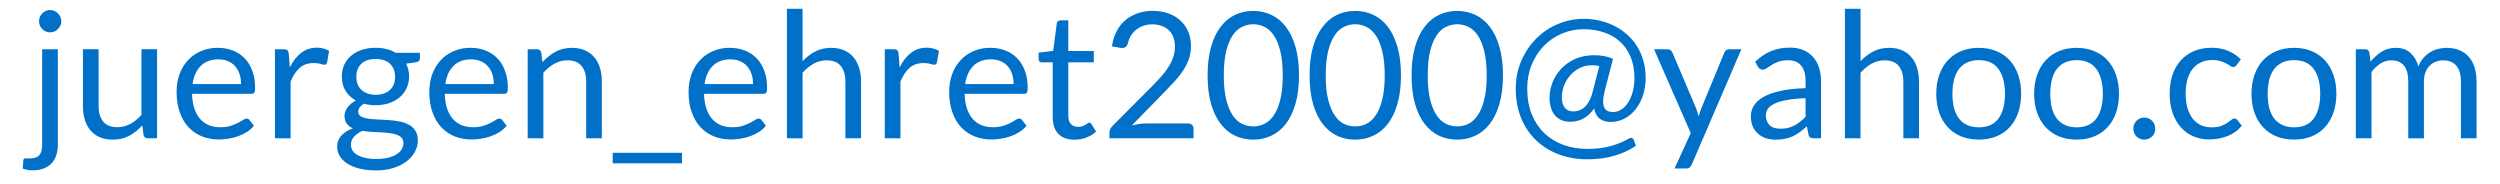
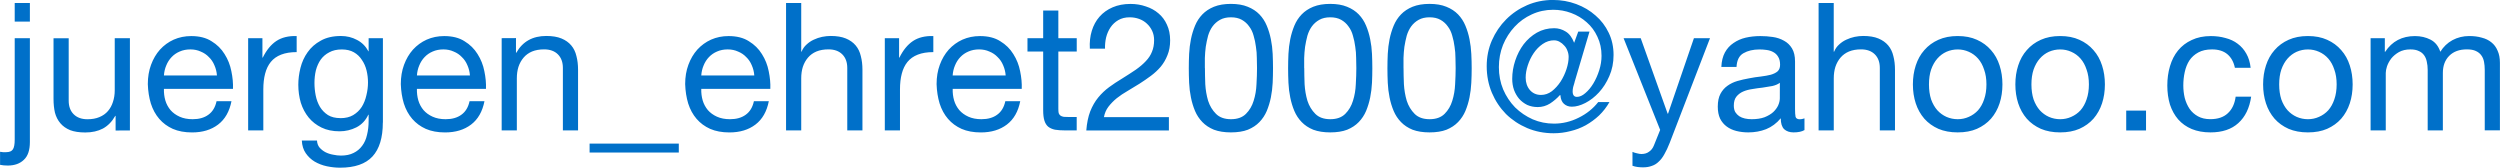
- <svg xmlns="http://www.w3.org/2000/svg" width="312.835" height="23" viewBox="0 0 82.771 6.085">
+ <svg xmlns="http://www.w3.org/2000/svg" width="252.197" height="16.92" viewBox="0 0 66.727 4.477">
  <defs>
    <path id="a" d="M-57.244-5.204h333.056v81.529h-333.056z" />
  </defs>
-   <g aria-label="juergen_ehret2000@yahoo.com" style="font-weight:700;font-size:5.821px;line-height:1.25;font-family:'PT Mono';-inkscape-font-specification:'PT Mono Bold';text-align:center;letter-spacing:0;text-anchor:middle;opacity:1;vector-effect:none;fill:#0070c9;stroke-width:.265;stop-color:#000;stop-opacity:1">
-     <path d="M56.735 38.836v3.167q0 .178-.047.329-.047.154-.148.268-.099.114-.259.178-.157.067-.378.067-.096 0-.175-.015-.079-.015-.157-.044l.023-.279q.006-.038.026-.049.02-.009.064-.009h.049q.026.003.064.003.227 0 .323-.108.096-.105.096-.341V38.836Zm.116-.926q0 .076-.032.143-.029.064-.081.116-.049.049-.116.079-.067.029-.143.029-.076 0-.143-.029-.064-.029-.116-.079-.049-.052-.079-.116-.029-.067-.029-.143 0-.076.029-.143.029-.07.079-.119.052-.052.116-.081.067-.029.143-.029.076 0 .143.029.067.029.116.081.052.049.081.119.032.067.032.143zM58.085 38.836v1.88q0 .335.154.518.154.183.466.183.227 0 .428-.108.201-.108.37-.3v-2.174h.518v2.948h-.309q-.111 0-.14-.108l-.041-.317q-.192.212-.431.343-.239.128-.547.128-.242 0-.428-.079-.183-.081-.309-.227-.125-.146-.189-.352-.061-.207-.061-.457v-1.88zM62.044 38.79q.265 0 .489.09.224.087.387.256.163.166.253.413.093.244.093.559 0 .122-.026.163-.026.041-.099.041h-1.962q.006.279.076.486.07.207.192.346.122.137.291.207.169.067.378.067.195 0 .335-.044.143-.047.244-.099.102-.052.169-.096.07-.047.119-.047.064 0 .099.049l.146.189q-.096.116-.23.204-.134.084-.288.14-.151.055-.314.081-.163.029-.323.029-.306 0-.565-.102-.256-.105-.445-.303-.186-.201-.291-.495-.105-.294-.105-.675 0-.309.093-.576.096-.268.274-.463.178-.198.434-.309.256-.114.576-.114zm.012.381q-.375 0-.591.218-.215.215-.268.6h1.604q0-.18-.049-.329-.049-.151-.146-.259-.096-.111-.236-.169-.137-.061-.314-.061zM63.923 41.784v-2.948h.297q.084 0 .116.032.032.032.044.111l.035.46q.151-.309.373-.48.224-.175.524-.175.122 0 .221.029.099.026.183.076l-.067.387q-.02.073-.09.073-.041 0-.125-.026-.084-.029-.236-.029-.271 0-.454.157-.18.157-.303.457v1.877zM67.258 38.787q.192 0 .358.044.169.041.306.122h.8v.192q0 .096-.122.122l-.335.047q.099.189.099.422 0 .215-.084.393-.081.175-.23.3-.146.125-.349.192-.201.067-.442.067-.207 0-.39-.049-.093.058-.143.125-.047.067-.047.131 0 .105.084.16.084.052.224.076.14.023.317.029.178.006.361.02.186.012.364.044.178.032.317.105.14.073.224.201.084.128.084.332 0 .189-.096.367-.093.178-.271.314-.178.14-.434.221-.256.084-.579.084-.323 0-.568-.064-.242-.064-.402-.172-.16-.108-.242-.25-.079-.14-.079-.294 0-.218.137-.37.14-.154.381-.244-.125-.058-.201-.154-.073-.099-.073-.262 0-.064.023-.131.023-.07.07-.137.049-.067.119-.128.07-.061.163-.108-.218-.122-.343-.323-.122-.204-.122-.474 0-.215.081-.39.084-.178.233-.3.148-.125.352-.192.207-.067.451-.067zm.92 3.158q0-.111-.061-.178-.061-.067-.166-.102-.105-.038-.242-.055-.137-.017-.288-.023-.151-.009-.309-.017-.157-.009-.3-.032-.166.079-.271.192-.102.114-.102.271 0 .099.049.183.052.087.157.148.105.064.262.099.16.038.375.038.21 0 .375-.038.166-.038.279-.108.116-.07.178-.166.061-.096.061-.212zm-.92-1.601q.157 0 .276-.044.122-.044.204-.122.081-.079.122-.186.041-.111.041-.242 0-.271-.166-.431-.163-.16-.477-.16-.311 0-.477.16-.163.16-.163.431 0 .131.041.242.044.108.125.186.081.079.201.122.119.044.274.044zM70.411 38.79q.265 0 .489.09.224.087.387.256.163.166.253.413.093.244.093.559 0 .122-.026.163-.026.041-.099.041h-1.962q.006.279.076.486.07.207.192.346.122.137.291.207.169.067.378.067.195 0 .335-.044.143-.047.244-.099.102-.052.169-.096.07-.047.119-.047.064 0 .099.049l.146.189q-.096.116-.23.204-.134.084-.288.14-.151.055-.314.081-.163.029-.323.029-.306 0-.565-.102-.256-.105-.445-.303-.186-.201-.291-.495-.105-.294-.105-.675 0-.309.093-.576.096-.268.274-.463.178-.198.434-.309.256-.114.576-.114zm.012.381q-.375 0-.591.218-.215.215-.268.6h1.604q0-.18-.049-.329-.049-.151-.146-.259-.096-.111-.236-.169-.137-.061-.314-.061zM72.291 41.784v-2.948h.309q.111 0 .14.108l.041.32q.192-.212.428-.343.239-.131.55-.131.242 0 .425.081.186.079.309.227.125.146.189.352.064.207.064.457v1.877h-.518V39.907q0-.335-.154-.518-.151-.186-.466-.186-.23 0-.431.111-.198.111-.367.3v2.171zM77.399 42.265v.349h-2.293v-.349zM78.995 38.79q.265 0 .489.09.224.087.387.256.163.166.253.413.093.244.093.559 0 .122-.026.163-.026.041-.099.041h-1.962q.006.279.076.486.07.207.192.346.122.137.291.207.169.067.378.067.195 0 .335-.044.143-.047.244-.099.102-.052.169-.096.07-.047.119-.047.064 0 .099.049l.146.189q-.096.116-.23.204-.134.084-.288.14-.151.055-.314.081-.163.029-.323.029-.306 0-.565-.102-.256-.105-.445-.303-.186-.201-.291-.495-.105-.294-.105-.675 0-.309.093-.576.096-.268.274-.463.178-.198.434-.309.256-.114.576-.114zm.012.381q-.375 0-.591.218-.215.215-.268.6h1.604q0-.18-.049-.329-.049-.151-.146-.259-.096-.111-.236-.169-.137-.061-.314-.061zM80.874 41.784v-4.287h.518v1.735q.189-.201.419-.32.23-.122.53-.122.242 0 .425.081.186.079.309.227.125.146.189.352.064.207.064.457v1.877h-.518V39.907q0-.335-.154-.518-.151-.186-.466-.186-.23 0-.431.111-.198.111-.367.3v2.171zM84.114 41.784v-2.948h.297q.084 0 .116.032.032.032.044.111l.035.46q.151-.309.373-.48.224-.175.524-.175.122 0 .221.029.099.026.183.076l-.067.387q-.02.073-.09.073-.041 0-.125-.026-.084-.029-.236-.029-.271 0-.454.157-.18.157-.303.457v1.877zM87.623 38.79q.265 0 .489.09.224.087.387.256.163.166.253.413.093.244.093.559 0 .122-.026.163-.026.041-.099.041h-1.962q.006.279.076.486.07.207.192.346.122.137.291.207.169.067.378.067.195 0 .335-.044.143-.047.244-.099.102-.052.169-.096.07-.047.119-.047.064 0 .099.049l.146.189q-.096.116-.23.204-.134.084-.288.14-.151.055-.314.081-.163.029-.323.029-.306 0-.565-.102-.256-.105-.445-.303-.186-.201-.291-.495-.105-.294-.105-.675 0-.309.093-.576.096-.268.274-.463.178-.198.434-.309.256-.114.576-.114zm.012.381q-.375 0-.591.218-.215.215-.268.6h1.604q0-.18-.049-.329-.049-.151-.146-.259-.096-.111-.236-.169-.137-.061-.314-.061zM90.397 41.831q-.349 0-.538-.195-.186-.195-.186-.562v-1.804h-.355q-.047 0-.079-.026-.032-.029-.032-.087v-.207l.483-.061.119-.911q.006-.044.038-.07.032-.029.081-.029h.262v1.016h.844v.375h-.844v1.77q0 .186.09.276.09.09.233.09.081 0 .14-.02.061-.023.105-.049.044-.026.073-.047.032-.023.055-.023.041 0 .073.049l.151.247q-.134.125-.323.198-.189.07-.39.07zM92.999 37.567q.265 0 .495.079.23.079.396.23.169.148.265.364.096.215.096.489 0 .233-.07.431t-.189.381q-.119.18-.276.352-.154.169-.329.346l-1.097 1.123q.116-.032.236-.049.119-.02.23-.02h1.397q.084 0 .134.049.049.049.049.128v.314H91.552v-.178q0-.055.02-.114.023-.058.073-.108l1.336-1.342q.166-.169.303-.323.137-.157.233-.314.099-.157.151-.317.052-.163.052-.346 0-.183-.058-.32-.058-.14-.16-.23-.102-.09-.239-.134-.137-.047-.294-.047-.157 0-.291.047t-.239.131q-.102.081-.175.195-.07.114-.099.25-.023.084-.07.122-.047.038-.122.038h-.032q-.015-.003-.035-.006l-.271-.047q.041-.285.157-.504.116-.221.294-.37.18-.148.41-.224.233-.079.501-.079zM97.828 39.701q0 .547-.119.949-.116.399-.32.661-.204.262-.483.39-.276.128-.594.128-.32 0-.597-.128-.274-.128-.477-.39-.204-.262-.32-.661-.116-.402-.116-.949t.116-.949q.116-.402.32-.664.204-.265.477-.393.276-.128.597-.128.317 0 .594.128.279.128.483.393.204.262.32.664.119.402.119.949zm-.538 0q0-.477-.081-.8-.079-.326-.215-.524-.134-.198-.311-.282-.178-.087-.37-.087-.192 0-.37.087-.178.084-.311.282-.134.198-.215.524-.079.323-.079.8 0 .477.079.8.081.323.215.521.134.198.311.285.178.084.37.084.192 0 .37-.084.178-.087.311-.285.137-.198.215-.521.081-.323.081-.8zM101.204 39.701q0 .547-.119.949-.116.399-.32.661-.204.262-.483.39-.276.128-.594.128-.32 0-.597-.128-.274-.128-.477-.39-.204-.262-.32-.661-.116-.402-.116-.949t.116-.949q.116-.402.32-.664.204-.265.477-.393.276-.128.597-.128.317 0 .594.128.279.128.483.393.204.262.32.664.119.402.119.949zm-.538 0q0-.477-.082-.8-.079-.326-.215-.524-.134-.198-.311-.282-.178-.087-.37-.087-.192 0-.37.087-.178.084-.311.282-.134.198-.215.524-.079.323-.079.8 0 .477.079.8.081.323.215.521.134.198.311.285.178.084.37.084.192 0 .37-.084.178-.087.311-.285.137-.198.215-.521.082-.323.082-.8zM104.581 39.701q0 .547-.119.949-.116.399-.32.661-.204.262-.483.39-.276.128-.594.128-.32 0-.597-.128-.274-.128-.477-.39-.204-.262-.32-.661-.116-.402-.116-.949t.116-.949q.116-.402.32-.664.204-.265.477-.393.276-.128.597-.128.317 0 .594.128.279.128.483.393.204.262.32.664.119.402.119.949zm-.538 0q0-.477-.082-.8-.079-.326-.215-.524-.134-.198-.311-.282-.178-.087-.37-.087-.192 0-.37.087-.178.084-.311.282-.134.198-.215.524-.079.323-.079.8 0 .477.079.8.082.323.215.521.134.198.311.285.178.084.37.084.192 0 .37-.084.178-.087.311-.285.137-.198.215-.521.082-.323.082-.8zM108.152 41.243q-.227 0-.37-.108-.143-.111-.18-.338-.169.236-.367.338-.198.102-.425.102-.175 0-.303-.058-.128-.061-.215-.166-.084-.108-.128-.253-.041-.146-.041-.314 0-.247.093-.498.096-.253.282-.454.186-.204.463-.332.279-.128.643-.128.195 0 .341.032.148.029.279.087l-.271 1.051q-.055.218-.055.361 0 .105.026.175.026.067.07.108.047.038.105.052.061.015.128.015.143 0 .271-.081.128-.081.224-.23.099-.148.154-.355.058-.21.058-.463 0-.402-.131-.704-.128-.303-.355-.504-.224-.204-.533-.303-.306-.102-.661-.102-.39 0-.731.148-.341.148-.594.41-.253.262-.399.62-.146.358-.146.78 0 .495.154.87.157.373.425.626.271.253.632.381.364.128.78.128.442 0 .78-.096.341-.096.588-.244.044-.026.079-.026.061 0 .09.07l.073.192q-.311.21-.71.329-.396.119-.899.119-.503 0-.937-.16-.434-.16-.754-.463-.317-.3-.501-.736-.18-.437-.18-.99 0-.317.079-.611.082-.294.227-.547.146-.256.349-.466.204-.212.454-.361.25-.151.538-.233.288-.084.602-.084.268 0 .524.058.256.058.483.172.23.114.422.282.192.166.329.384.14.215.215.483.079.265.079.576 0 .314-.09.582-.087.265-.244.46-.154.195-.367.306-.21.111-.454.111zm-1.24-.349q.09 0 .18-.029.093-.029.178-.102.087-.073.157-.198.073-.125.122-.314l.221-.859q-.114-.026-.247-.026-.218 0-.402.093-.18.09-.311.239-.131.148-.207.341-.073.192-.073.393 0 .21.096.338.096.125.285.125zM110.831 42.655q-.026.058-.067.093-.038.035-.119.035h-.384l.538-1.17-1.217-2.777h.448q.067 0 .105.035.038.032.055.073l.789 1.857q.026.064.044.128.02.064.035.131.02-.067.041-.131.02-.064.047-.131l.765-1.854q.018-.047.058-.076.044-.032.093-.032h.413zM115.111 41.784h-.23q-.076 0-.122-.023-.047-.023-.061-.099l-.058-.274q-.116.105-.227.189-.111.081-.233.14-.122.055-.262.084-.137.029-.306.029-.172 0-.323-.047-.148-.049-.259-.146-.111-.096-.178-.242-.064-.148-.064-.349 0-.175.096-.335.096-.163.308-.288.215-.125.562-.204.346-.081.847-.093v-.23q0-.343-.148-.518-.146-.178-.434-.178-.189 0-.32.049-.128.047-.224.108-.093.058-.163.108-.067.047-.134.047-.052 0-.093-.026-.038-.029-.061-.07l-.093-.166q.244-.236.527-.352.282-.116.626-.116.247 0 .439.081.192.081.323.227.131.146.198.352.067.207.067.454zm-1.345-.317q.137 0 .25-.026.114-.029.212-.079.102-.052.192-.125.093-.073.18-.166v-.614q-.358.012-.608.058-.25.044-.407.116-.157.073-.23.172-.07.099-.07.221 0 .116.038.201.038.084.102.14.064.052.151.079.087.023.189.023zM115.902 41.784v-4.287h.518v1.735q.189-.201.419-.32.23-.122.53-.122.242 0 .425.081.186.079.308.227.125.146.189.352.064.207.064.457v1.877h-.518V39.907q0-.335-.154-.518-.151-.186-.466-.186-.23 0-.431.111-.198.111-.367.3v2.171zM120.335 38.79q.323 0 .582.108.262.108.442.306.183.198.279.48.099.279.099.626 0 .349-.099.629-.096.279-.279.477-.18.198-.442.306-.259.105-.582.105-.323 0-.585-.105-.259-.108-.442-.306-.183-.198-.282-.477-.099-.279-.099-.629 0-.346.099-.626.099-.282.282-.48.183-.198.442-.306.262-.108.585-.108zm0 2.631q.437 0 .652-.291.215-.294.215-.818 0-.527-.215-.821-.215-.294-.652-.294-.221 0-.384.076-.163.076-.274.218-.108.143-.163.352-.052.207-.052.469 0 .262.052.469.055.207.163.349.111.14.274.215.163.076.384.076zM123.575 38.79q.323 0 .582.108.262.108.442.306.183.198.279.48.099.279.099.626 0 .349-.099.629-.096.279-.279.477-.18.198-.442.306-.259.105-.582.105-.323 0-.585-.105-.259-.108-.442-.306-.183-.198-.282-.477-.099-.279-.099-.629 0-.346.099-.626.099-.282.282-.48.183-.198.442-.306.262-.108.585-.108zm0 2.631q.437 0 .652-.291.215-.294.215-.818 0-.527-.215-.821-.215-.294-.652-.294-.221 0-.384.076-.163.076-.274.218-.108.143-.163.352-.052.207-.052.469 0 .262.052.469.055.207.163.349.111.14.274.215.163.076.384.076zM125.453 41.464q0-.076.026-.143.029-.067.076-.116.05-.049.116-.079.067-.029.143-.029.076 0 .143.029.067.029.116.079.05.049.076.116.029.067.029.143 0 .079-.029.146-.026.064-.076.114-.05.049-.116.076-.067.029-.143.029-.076 0-.143-.029-.067-.026-.116-.076-.047-.049-.076-.114-.026-.067-.026-.146zM128.872 39.36q-.023.032-.047.049-.023.017-.067.017-.044 0-.096-.035-.05-.038-.128-.081-.079-.044-.192-.079-.111-.038-.274-.038-.215 0-.381.079-.166.076-.279.221-.111.146-.169.352-.055.207-.055.463 0 .268.061.477.061.207.172.349.111.14.268.215.16.073.358.073.189 0 .311-.044.122-.047.204-.102.082-.055.134-.099.052-.047.105-.047.067 0 .099.049l.146.189q-.192.236-.48.346-.288.108-.608.108-.276 0-.515-.102-.236-.102-.41-.294-.175-.195-.276-.477-.099-.282-.099-.643 0-.329.09-.608.093-.279.268-.48.178-.204.437-.317.259-.114.594-.114.308 0 .547.102.239.099.422.282zM130.772 38.79q.323 0 .582.108.262.108.442.306.183.198.279.48.099.279.099.626 0 .349-.099.629-.096.279-.279.477-.18.198-.442.306-.259.105-.582.105-.323 0-.585-.105-.259-.108-.442-.306-.183-.198-.282-.477-.099-.279-.099-.629 0-.346.099-.626.099-.282.282-.48.183-.198.442-.306.262-.108.585-.108zm0 2.631q.437 0 .652-.291.215-.294.215-.818 0-.527-.215-.821-.215-.294-.652-.294-.221 0-.384.076-.163.076-.274.218-.108.143-.163.352-.052.207-.052.469 0 .262.052.469.055.207.163.349.111.14.274.215.163.076.384.076zM132.818 41.784v-2.948h.309q.111 0 .14.108l.038.303q.163-.201.364-.329.204-.128.471-.128.3 0 .483.166.186.166.268.448.061-.16.16-.276.102-.116.227-.192.125-.076.265-.111.143-.035.288-.035.233 0 .413.076.183.073.309.215.128.143.195.352.067.207.067.474v1.877h-.518v-1.877q0-.346-.151-.524-.151-.18-.439-.18-.128 0-.244.047-.114.044-.201.131-.087.087-.14.221-.05.131-.05.306v1.877h-.518v-1.877q0-.355-.143-.53-.143-.175-.416-.175-.192 0-.358.105-.163.102-.3.279v2.197z" style="font-weight:400;font-family:Lato;-inkscape-font-specification:Lato;vector-effect:none;stop-color:#000;stop-opacity:1" transform="translate(-54.82012 -37.20593)" />
+   <g style="display:inline">
+     <g aria-label="juergen_ehret2000@yahoo.com" style="font-size:5.821px;line-height:1.25;font-family:Lato;-inkscape-font-specification:Lato;text-align:center;letter-spacing:0;text-anchor:middle;display:inline;fill:#0070c9;stroke-width:.265">
+       <path d="M63.741 52.947v-.495h-.405v.495zm0 3.215v-2.772h-.405v2.705q0 .191-.048.262-.048.076-.181.076h-.086q-.019 0-.033-.005-.019 0-.043-.005v.348q.095.019.205.019.271 0 .429-.152.162-.148.162-.476zM66.411 55.853v-2.462h-.405v1.391q0 .167-.048.31-.043.138-.133.243-.09.105-.229.162-.133.057-.319.057-.233 0-.367-.133-.133-.133-.133-.362v-1.667h-.405v1.619q0 .2.038.367.043.162.143.281.1.119.262.186.162.062.405.062.271 0 .471-.105.2-.11.329-.338h.009v.391zM68.733 54.386H67.319q.009-.143.062-.267.052-.129.143-.224.09-.095.214-.148.129-.057.286-.057.152 0 .276.057.129.052.219.148.095.09.148.219.057.129.067.271zm.391.686h-.4q-.052.243-.219.362-.162.119-.419.119-.2 0-.348-.067-.148-.067-.243-.176-.095-.114-.138-.257-.043-.148-.038-.31h1.843q.009-.224-.043-.471-.048-.248-.181-.457-.129-.21-.348-.343-.214-.138-.543-.138-.252 0-.467.095-.21.095-.367.267-.152.171-.238.405-.086.233-.086.514.009.281.081.519.076.238.224.41.148.171.362.267.219.095.514.095.419 0 .695-.21t.357-.624zM69.567 53.39v2.462h.405v-1.095q0-.238.048-.419.048-.186.152-.314.105-.129.276-.195.171-.067.414-.067v-.429q-.329-.009-.543.133-.214.143-.362.443h-.009v-.519ZM73.164 55.643v-2.253h-.381v.352h-.005q-.11-.205-.305-.305-.195-.105-.429-.105-.319 0-.538.124-.219.119-.352.31-.133.186-.191.419-.057.229-.057.448 0 .252.067.481.071.224.21.395.138.167.343.267.205.1.481.1.238 0 .448-.105.214-.11.319-.338h.009v.162q0 .205-.043.376-.038.171-.129.291-.09.124-.229.191-.138.071-.338.071-.1 0-.21-.024-.11-.019-.205-.067-.09-.048-.157-.124-.062-.076-.067-.186h-.405q.009.2.105.338.095.138.238.224.148.086.324.124.181.038.352.038.591 0 .867-.3.276-.3.276-.905zm-1.133-.119q-.2 0-.333-.081-.133-.086-.214-.219-.081-.138-.114-.305-.033-.167-.033-.333 0-.176.038-.338.043-.162.129-.286.09-.124.229-.195.138-.076.333-.076.191 0 .324.076.133.076.214.205.086.124.124.281.038.157.038.319 0 .171-.043.343-.038.171-.124.31-.086.133-.229.219-.138.081-.338.081zM75.486 54.386h-1.414q.009-.143.062-.267.052-.129.143-.224.09-.095.214-.148.129-.057.286-.057.152 0 .276.057.129.052.219.148.095.09.148.219.057.129.067.271zm.391.686h-.4q-.052.243-.219.362-.162.119-.419.119-.2 0-.348-.067-.148-.067-.243-.176-.095-.114-.138-.257-.043-.148-.038-.31h1.843q.009-.224-.043-.471-.048-.248-.181-.457-.129-.21-.348-.343-.214-.138-.543-.138-.252 0-.467.095-.21.095-.367.267-.152.171-.238.405-.086.233-.086.514.009.281.081.519.076.238.224.41.148.171.362.267.219.095.514.095.419 0 .695-.21t.357-.624zM76.334 53.39v2.462h.405v-1.391q0-.167.043-.305.048-.143.138-.248.09-.105.224-.162.138-.057.324-.057.233 0 .367.133.133.133.133.362v1.667h.405v-1.619q0-.2-.043-.362-.038-.167-.138-.286-.1-.119-.262-.186-.162-.067-.405-.067-.548 0-.8.448h-.009v-.391ZM78.681 56.205v.238h2.381v-.238zM83.076 54.386h-1.414q.009-.143.062-.267.052-.129.143-.224.09-.095.214-.148.129-.057.286-.057.152 0 .276.057.129.052.219.148.095.09.148.219.057.129.067.271zm.391.686h-.4q-.052.243-.219.362-.162.119-.419.119-.2 0-.348-.067-.148-.067-.243-.176-.095-.114-.138-.257-.043-.148-.038-.31h1.843q.009-.224-.043-.471-.048-.248-.181-.457-.129-.21-.348-.343-.214-.138-.543-.138-.252 0-.467.095-.21.095-.367.267-.152.171-.238.405-.086.233-.086.514.009.281.081.519.076.238.224.41.148.171.362.267.219.095.514.095.419 0 .695-.21t.357-.624zM83.925 52.452v3.4h.405v-1.391q0-.167.043-.305.048-.143.138-.248.09-.105.224-.162.138-.057.324-.057.233 0 .367.133.133.133.133.362v1.667h.405v-1.619q0-.2-.043-.362-.038-.167-.138-.286-.1-.119-.262-.186-.162-.067-.405-.067-.11 0-.229.024-.114.024-.224.076-.105.048-.191.129-.086.076-.133.191h-.009v-1.3zM86.561 53.39v2.462h.405v-1.095q0-.238.048-.419.048-.186.152-.314.105-.129.276-.195.171-.067.414-.067v-.429q-.329-.009-.543.133-.214.143-.362.443h-.009v-.519ZM89.787 54.386H88.372q.009-.143.062-.267.052-.129.143-.224.09-.095.214-.148.129-.057.286-.057.152 0 .276.057.129.052.219.148.095.09.148.219.057.129.067.271zm.391.686h-.4q-.052.243-.219.362-.162.119-.419.119-.2 0-.348-.067-.148-.067-.243-.176-.095-.114-.138-.257-.043-.148-.038-.31h1.843q.009-.224-.043-.471-.048-.248-.181-.457-.129-.21-.348-.343-.214-.138-.543-.138-.252 0-.467.095-.21.095-.367.267-.152.171-.238.405-.086.233-.086.514.009.281.081.519.076.238.224.41.148.171.362.267.219.095.514.095.419 0 .695-.21t.357-.624zM91.193 53.39v-.738h-.405v.738h-.419v.357h.419v1.567q0 .171.033.276.033.105.1.162.071.057.181.081.114.019.271.019h.31v-.357h-.186q-.095 0-.157-.005-.057-.009-.09-.033-.033-.024-.048-.067-.009-.043-.009-.114v-1.529h.491v-.357ZM92.034 53.671h.405q-.005-.152.029-.3.038-.152.119-.271.081-.119.205-.191.129-.076.305-.076.133 0 .252.043.119.043.205.124.09.081.143.195.052.11.052.248 0 .176-.057.31-.052.133-.162.248-.105.114-.267.229-.162.11-.376.243-.176.105-.338.224-.162.119-.291.276-.129.157-.214.371-.081.21-.105.51h2.205v-.357h-1.734q.029-.157.119-.276.095-.124.224-.229.133-.105.291-.195.157-.095.314-.191.157-.1.305-.21.148-.11.262-.243.114-.138.181-.31.071-.171.071-.395 0-.238-.086-.419-.081-.181-.224-.3-.143-.124-.338-.186-.191-.067-.41-.067-.267 0-.476.09-.21.09-.352.252-.138.157-.205.376-.067.219-.052.476zM95.104 54.19v-.271q.005-.152.024-.3.024-.152.062-.295.043-.143.119-.248.081-.11.2-.176.119-.067.291-.067t.291.067q.119.067.195.176.081.105.119.248.043.143.062.295.024.148.024.3.005.148.005.271 0 .191-.014.429-.009.233-.076.443-.062.205-.205.348-.143.143-.4.143-.257 0-.4-.143-.143-.143-.21-.348-.062-.21-.076-.443-.009-.238-.009-.429zm-.429.005q0 .186.009.386.009.2.048.391.038.191.11.362.071.167.195.295.124.129.31.205.191.071.452.071.267 0 .452-.071.186-.076.31-.205.124-.129.195-.295.071-.171.11-.362.038-.191.048-.391.009-.2.009-.386 0-.186-.009-.386-.009-.2-.048-.391-.038-.191-.11-.362-.071-.171-.195-.3-.124-.129-.314-.205-.186-.076-.448-.076-.262 0-.452.076-.186.076-.31.205-.124.129-.195.3-.071.171-.11.362-.038.191-.048.391-.009.2-.009.386zM97.755 54.19v-.271q.005-.152.024-.3.024-.152.062-.295.043-.143.119-.248.081-.11.2-.176.119-.067.291-.067t.291.067q.119.067.195.176.081.105.119.248.043.143.062.295.024.148.024.3.005.148.005.271 0 .191-.014.429-.009.233-.076.443-.062.205-.205.348-.143.143-.4.143-.257 0-.4-.143-.143-.143-.21-.348-.062-.21-.076-.443-.009-.238-.009-.429zm-.429.005q0 .186.009.386.009.2.048.391.038.191.11.362.071.167.195.295.124.129.31.205.191.071.452.071.267 0 .452-.071.186-.076.31-.205.124-.129.195-.295.071-.171.11-.362.038-.191.048-.391.009-.2.009-.386 0-.186-.009-.386-.009-.2-.048-.391-.038-.191-.11-.362-.071-.171-.195-.3-.124-.129-.314-.205-.186-.076-.448-.076-.262 0-.452.076-.186.076-.31.205-.124.129-.195.3-.071.171-.11.362-.038.191-.048.391-.009.2-.009.386zM100.406 54.19v-.271q.005-.152.024-.3.024-.152.062-.295.043-.143.119-.248.081-.11.2-.176.119-.067.291-.067t.291.067q.119.067.195.176.081.105.119.248.043.143.062.295.024.148.024.3.005.148.005.271 0 .191-.014.429-.01.233-.076.443-.062.205-.205.348-.143.143-.4.143-.257 0-.4-.143-.143-.143-.21-.348-.062-.21-.076-.443-.01-.238-.01-.429zm-.429.005q0 .186.009.386.009.2.048.391.038.191.11.362.071.167.195.295.124.129.31.205.191.071.452.071.267 0 .452-.071.186-.076.31-.205.124-.129.195-.295.071-.171.11-.362.038-.191.048-.391.01-.2.01-.386 0-.186-.01-.386-.01-.2-.048-.391-.038-.191-.11-.362-.071-.171-.195-.3-.124-.129-.314-.205-.186-.076-.448-.076-.262 0-.452.076-.186.076-.31.205-.124.129-.195.3-.071.171-.11.362-.038.191-.048.391-.009.2-.009.386zM104.971 54.567l.4-1.353h-.3l-.11.3q-.081-.214-.224-.3-.143-.09-.31-.09-.252 0-.462.119-.205.119-.352.31-.143.191-.224.433-.081.243-.081.491 0 .157.048.295.052.138.138.238.09.1.214.162.129.057.281.057.176 0 .329-.095.152-.1.262-.224h.014q.01.157.095.233.086.076.21.076.167 0 .362-.1.195-.1.362-.281t.276-.433q.114-.257.114-.567 0-.324-.129-.591-.129-.271-.352-.462-.219-.195-.514-.305-.295-.11-.624-.11-.362 0-.686.138-.319.138-.562.381-.238.238-.381.562-.138.319-.138.686 0 .381.138.71.138.324.376.567.243.238.567.376.329.138.705.138.229 0 .448-.057.219-.052.41-.157.195-.11.357-.262.162-.157.276-.357h-.3q-.205.262-.524.419-.314.157-.657.157-.3 0-.567-.114-.267-.119-.471-.319-.2-.205-.319-.481-.114-.276-.114-.595 0-.314.11-.591.114-.276.31-.486.195-.21.457-.329.267-.124.572-.124.252 0 .481.086.233.086.414.248.181.157.286.386.11.229.11.51 0 .191-.062.386-.062.195-.157.352-.095.157-.214.257-.114.1-.224.1-.114 0-.114-.148 0-.052.014-.114.019-.067.038-.129zm-.543-1.119q.076 0 .143.038.071.038.124.1.057.057.086.138.033.081.033.167 0 .148-.057.324-.057.176-.157.333-.1.152-.233.257-.133.1-.291.1-.181 0-.295-.129-.114-.133-.114-.333 0-.157.057-.329.057-.176.157-.324.1-.148.238-.243.143-.1.31-.1zM107.513 56.181q-.071.181-.143.305-.067.124-.152.2-.081.081-.186.114-.1.038-.233.038-.071 0-.143-.009-.071-.009-.138-.033v-.371q.052.024.119.038.071.019.119.019.124 0 .205-.062.086-.057.129-.167l.167-.414-.976-2.448h.457l.719 2.015h.01l.691-2.015h.429zM111.109 55.843q-.105.062-.291.062-.157 0-.252-.086-.09-.09-.09-.291-.167.2-.391.291-.219.086-.476.086-.167 0-.319-.038-.148-.038-.257-.119-.11-.081-.176-.21-.062-.133-.062-.319 0-.21.071-.343t.186-.214q.119-.086.267-.129.152-.043.31-.071.167-.033.314-.048.152-.019.267-.048.114-.033.181-.09.067-.062.067-.176 0-.133-.052-.214-.048-.081-.129-.124-.076-.043-.176-.057-.095-.014-.191-.014-.257 0-.429.1-.171.095-.186.367h-.405q.01-.229.095-.386.086-.157.229-.252.143-.1.324-.143.186-.043.395-.043.167 0 .329.024.167.024.3.1.133.071.214.205.081.133.081.348v1.267q0 .143.014.21.019.067.114.067.052 0 .124-.024zm-.657-1.262q-.076.057-.2.086-.124.024-.262.043-.133.014-.271.038-.138.019-.248.067-.11.048-.181.138-.067.086-.067.238 0 .1.038.171.043.067.105.11.067.043.152.062.086.019.181.019.2 0 .343-.052.143-.057.233-.138.09-.086.133-.181.043-.1.043-.186zM111.486 52.452v3.4h.405v-1.391q0-.167.043-.305.048-.143.138-.248.09-.105.224-.162.138-.057.324-.057.233 0 .367.133.133.133.133.362v1.667h.405v-1.619q0-.2-.043-.362-.038-.167-.138-.286-.1-.119-.262-.186-.162-.067-.405-.067-.11 0-.229.024-.114.024-.224.076-.105.048-.191.129-.086.076-.133.191h-.01v-1.3zM114.432 54.624q0-.224.057-.395.062-.176.167-.295.105-.119.243-.181.143-.062.3-.062.157 0 .295.062.143.062.248.181.105.119.162.295.062.171.062.395 0 .224-.062.4-.057.171-.162.291-.105.114-.248.176-.138.062-.295.062-.157 0-.3-.062-.138-.062-.243-.176-.105-.119-.167-.291-.057-.176-.057-.4zm-.429 0q0 .271.076.505.076.233.229.41.152.171.376.271.224.095.514.095.295 0 .514-.095.224-.1.376-.271.152-.176.229-.41.076-.233.076-.505 0-.271-.076-.505-.076-.238-.229-.41-.152-.176-.376-.276-.219-.1-.514-.1-.291 0-.514.1-.224.1-.376.276-.152.171-.229.41-.076.233-.076.505zM117.167 54.624q0-.224.057-.395.062-.176.167-.295.105-.119.243-.181.143-.062.3-.062.157 0 .295.062.143.062.248.181.105.119.162.295.062.171.062.395 0 .224-.062.4-.057.171-.162.291-.105.114-.248.176-.138.062-.295.062t-.3-.062q-.138-.062-.243-.176-.105-.119-.167-.291-.057-.176-.057-.4zm-.429 0q0 .271.076.505.076.233.229.41.152.171.376.271.224.095.514.095.295 0 .514-.095.224-.1.376-.271.152-.176.229-.41.076-.233.076-.505 0-.271-.076-.505-.076-.238-.229-.41-.152-.176-.376-.276-.219-.1-.514-.1-.291 0-.514.1-.224.1-.376.276-.152.171-.229.41-.076.233-.076.505zM119.697 55.324v.529h.529v-.529ZM122.599 54.181h.419q-.024-.219-.114-.376-.09-.162-.233-.267-.138-.105-.324-.152-.181-.052-.391-.052-.291 0-.51.105-.219.1-.367.281-.143.176-.214.419-.071.238-.071.514 0 .276.071.51.076.229.219.395.148.167.362.257.219.09.5.09.471 0 .743-.248.276-.248.343-.705h-.414q-.038.286-.21.443-.167.157-.467.157-.191 0-.329-.076t-.224-.2q-.086-.129-.129-.291-.038-.162-.038-.333 0-.186.038-.357.038-.176.124-.31.09-.133.238-.214.148-.081.367-.081.257 0 .41.129.152.129.2.362zM123.78 54.624q0-.224.057-.395.062-.176.167-.295.105-.119.243-.181.143-.062.3-.062.157 0 .295.062.143.062.248.181.105.119.162.295.062.171.062.395 0 .224-.062.4-.057.171-.162.291-.105.114-.248.176-.138.062-.295.062-.157 0-.3-.062-.138-.062-.243-.176-.105-.119-.167-.291-.057-.176-.057-.4zm-.429 0q0 .271.076.505.076.233.229.41.152.171.376.271.224.095.514.095.295 0 .514-.095.224-.1.376-.271.152-.176.229-.41.076-.233.076-.505 0-.271-.076-.505-.076-.238-.229-.41-.152-.176-.376-.276-.219-.1-.514-.1-.291 0-.514.1-.224.1-.376.276-.152.171-.229.41-.076.233-.076.505zM126.22 53.39v2.462h.405v-1.534q0-.071.033-.176.038-.11.114-.21.081-.1.205-.171.129-.071.305-.071.138 0 .224.043.09.038.143.114.052.071.071.171.024.1.024.219v1.614h.405v-1.534q0-.286.171-.457t.471-.171q.148 0 .238.043.095.043.148.119.052.071.071.171.019.1.019.214v1.614h.405V54.048q0-.191-.062-.324-.057-.138-.167-.224-.105-.086-.257-.124-.148-.043-.333-.043-.243 0-.448.11-.2.11-.324.31-.076-.229-.262-.324-.186-.095-.414-.095-.519 0-.795.419h-.01v-.362z" style="font-size:4.763px;font-family:'Helvetica Neue';-inkscape-font-specification:'Helvetica Neue'" transform="translate(-62.94528 -52.37114)" />
+     </g>
  </g>
</svg>
